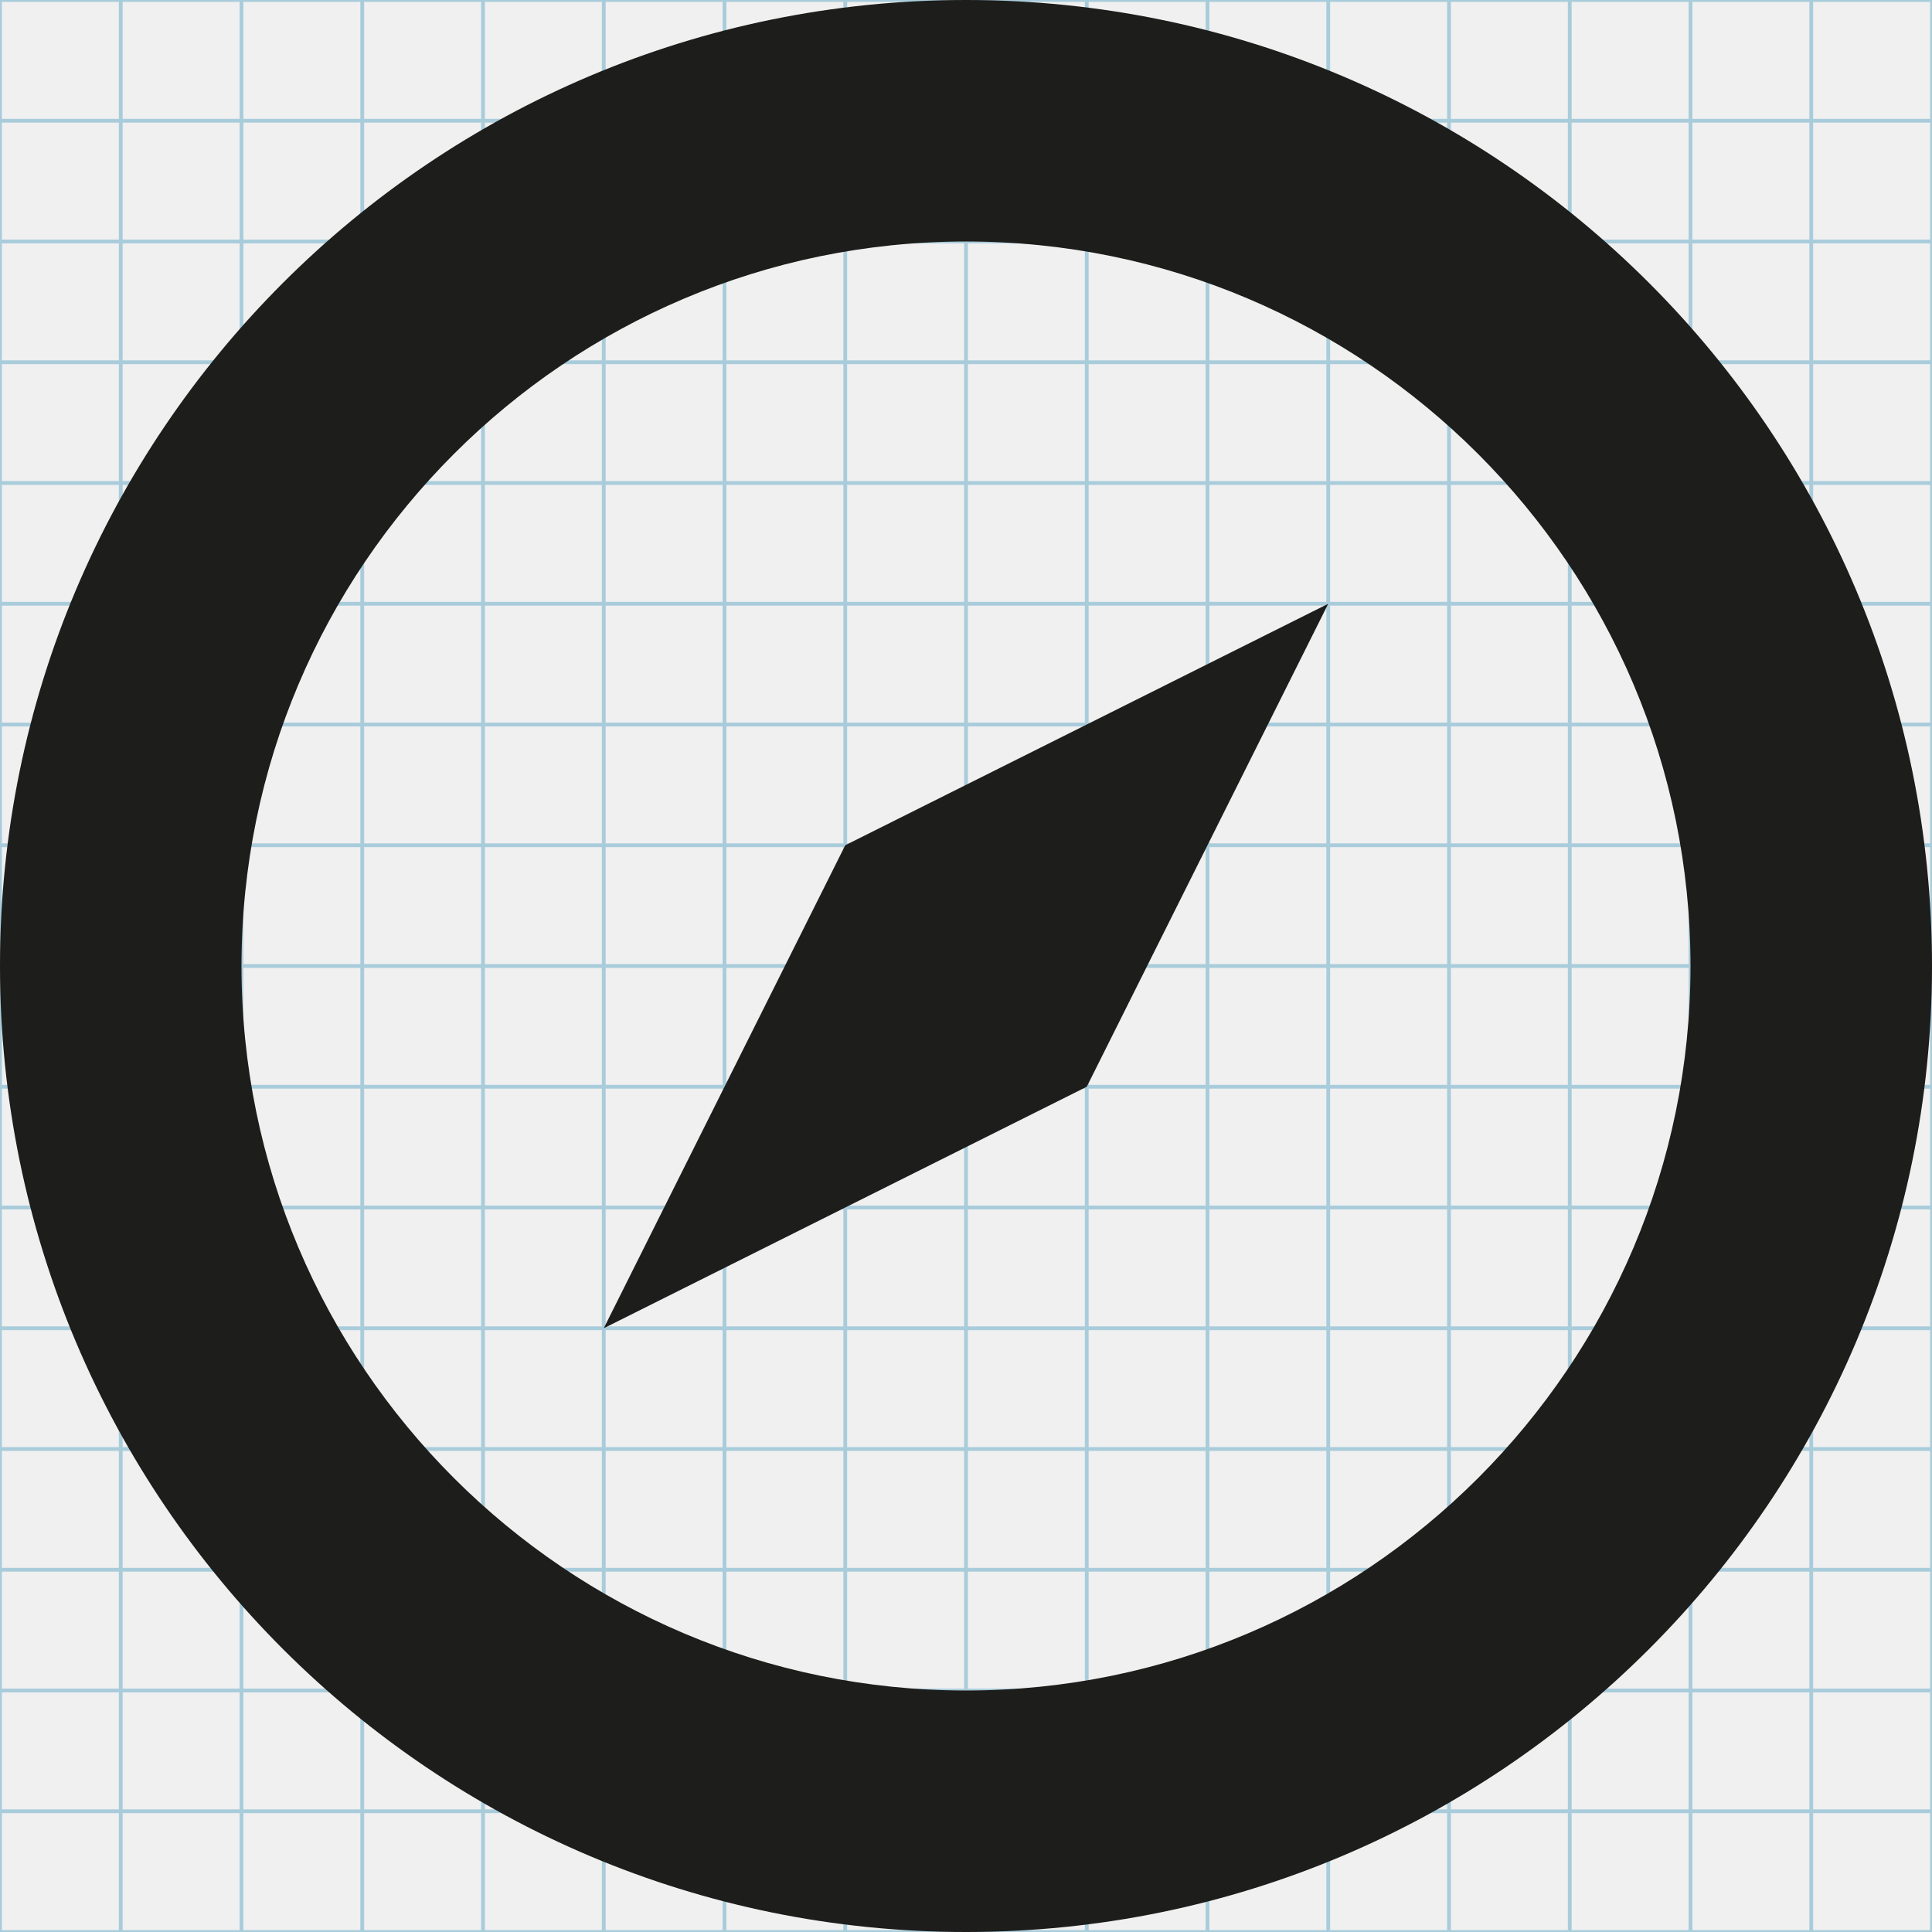
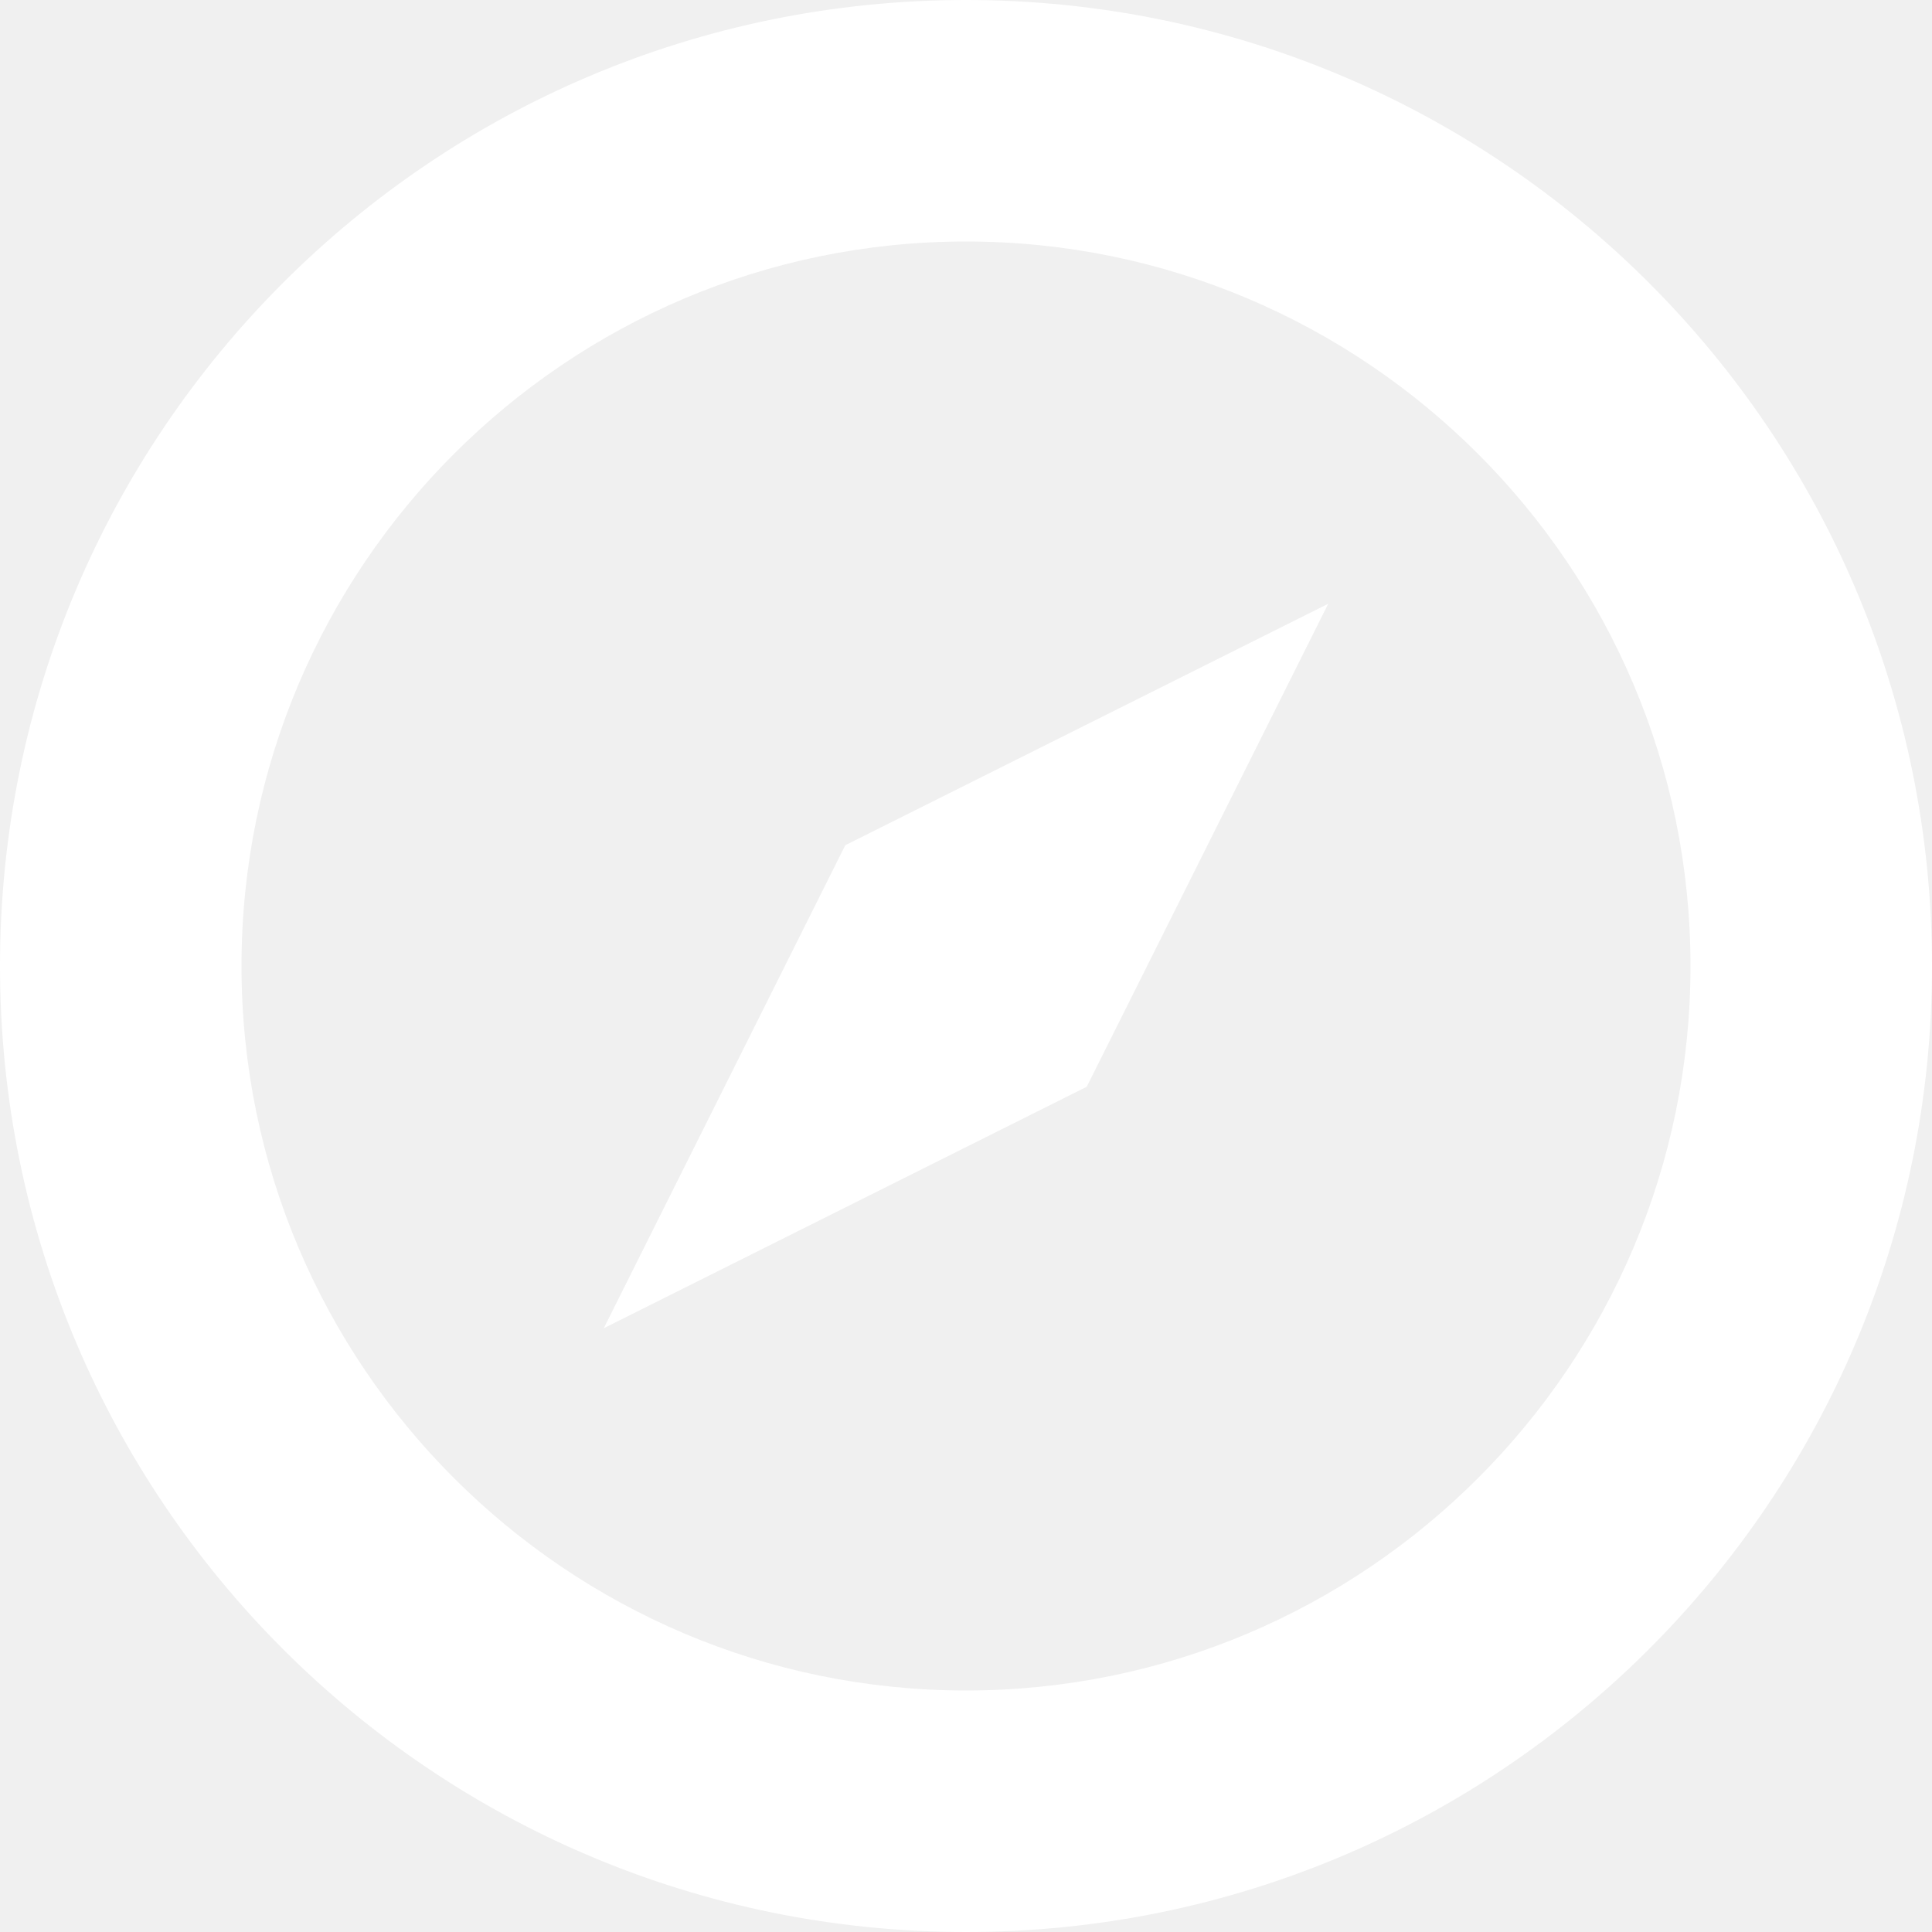
<svg xmlns="http://www.w3.org/2000/svg" version="1.1" id="Layer_1" x="0px" y="0px" width="512px" height="512px" viewBox="0 0 512 512" enable-background="new 0 0 512 512" xml:space="preserve">
-   <g id="Grid_1_">
-     <g id="Layer_1_1_">
-       <g id="Grid">
-         <g>
-           <rect fill="none" stroke="#A9CCDB" stroke-miterlimit="10" width="512" height="512" />
-           <line fill="none" stroke="#A9CCDB" stroke-miterlimit="10" x1="0" y1="480" x2="512" y2="480" />
-           <line fill="none" stroke="#A9CCDB" stroke-miterlimit="10" x1="0" y1="448" x2="512" y2="448" />
-           <line fill="none" stroke="#A9CCDB" stroke-miterlimit="10" x1="0" y1="416" x2="512" y2="416" />
-           <line fill="none" stroke="#A9CCDB" stroke-miterlimit="10" x1="0" y1="384" x2="512" y2="384" />
-           <line fill="none" stroke="#A9CCDB" stroke-miterlimit="10" x1="0" y1="352" x2="512" y2="352" />
-           <line fill="none" stroke="#A9CCDB" stroke-miterlimit="10" x1="0" y1="320" x2="512" y2="320" />
-           <line fill="none" stroke="#A9CCDB" stroke-miterlimit="10" x1="0" y1="288" x2="512" y2="288" />
-           <line fill="none" stroke="#A9CCDB" stroke-miterlimit="10" x1="0" y1="256" x2="512" y2="256" />
-           <line fill="none" stroke="#A9CCDB" stroke-miterlimit="10" x1="0" y1="224" x2="512" y2="224" />
-           <line fill="none" stroke="#A9CCDB" stroke-miterlimit="10" x1="0" y1="192" x2="512" y2="192" />
-           <line fill="none" stroke="#A9CCDB" stroke-miterlimit="10" x1="0" y1="160" x2="512" y2="160" />
-           <line fill="none" stroke="#A9CCDB" stroke-miterlimit="10" x1="0" y1="128" x2="512" y2="128" />
-           <line fill="none" stroke="#A9CCDB" stroke-miterlimit="10" x1="0" y1="96" x2="512" y2="96" />
-           <line fill="none" stroke="#A9CCDB" stroke-miterlimit="10" x1="0" y1="64" x2="512" y2="64" />
-           <line fill="none" stroke="#A9CCDB" stroke-miterlimit="10" x1="0" y1="32" x2="512" y2="32" />
-           <line fill="none" stroke="#A9CCDB" stroke-miterlimit="10" x1="480" y1="0" x2="480" y2="512" />
-           <line fill="none" stroke="#A9CCDB" stroke-miterlimit="10" x1="448" y1="0" x2="448" y2="512" />
-           <line fill="none" stroke="#A9CCDB" stroke-miterlimit="10" x1="416" y1="0" x2="416" y2="512" />
-           <line fill="none" stroke="#A9CCDB" stroke-miterlimit="10" x1="384" y1="0" x2="384" y2="512" />
-           <line fill="none" stroke="#A9CCDB" stroke-miterlimit="10" x1="352" y1="0" x2="352" y2="512" />
-           <line fill="none" stroke="#A9CCDB" stroke-miterlimit="10" x1="320" y1="0" x2="320" y2="512" />
-           <line fill="none" stroke="#A9CCDB" stroke-miterlimit="10" x1="288" y1="0" x2="288" y2="512" />
-           <line fill="none" stroke="#A9CCDB" stroke-miterlimit="10" x1="256" y1="0" x2="256" y2="512" />
-           <line fill="none" stroke="#A9CCDB" stroke-miterlimit="10" x1="224" y1="0" x2="224" y2="512" />
-           <line fill="none" stroke="#A9CCDB" stroke-miterlimit="10" x1="192" y1="0" x2="192" y2="512" />
-           <line fill="none" stroke="#A9CCDB" stroke-miterlimit="10" x1="160" y1="0" x2="160" y2="512" />
-           <line fill="none" stroke="#A9CCDB" stroke-miterlimit="10" x1="128" y1="0" x2="128" y2="512" />
-           <line fill="none" stroke="#A9CCDB" stroke-miterlimit="10" x1="96" y1="0" x2="96" y2="512" />
-           <line fill="none" stroke="#A9CCDB" stroke-miterlimit="10" x1="64" y1="0" x2="64" y2="512" />
-           <line fill="none" stroke="#A9CCDB" stroke-miterlimit="10" x1="32" y1="0" x2="32" y2="512" />
-         </g>
-       </g>
-     </g>
-   </g>
-   <g>
-     <g>
-       <path fill="#1D1D1B" d="M256,0C114.604,0,0,114.604,0,256c0,141.375,114.604,256,256,256c141.375,0,256-114.625,256-256    C512,114.604,397.375,0,256,0z M256,448c-105.875,0-192-86.125-192-192S150.125,64,256,64s192,86.125,192,192S361.875,448,256,448    z M160,352l128-64l64-128l-128,64L160,352z" />
-     </g>
-   </g>
+   <path fill="white" d="M256,0C114.604,0,0,114.604,0,256c0,141.375,114.604,256,256,256c141.375,0,256-114.625,256-256C512,114.604,397.375,0,256,0z M256,448c-105.875,0-192-86.125-192-192S150.125,64,256,64s192,86.125,192,192S361.875,448,256,448z M160,352l128-64l64-128l-128,64L160,352z" />
</svg>
